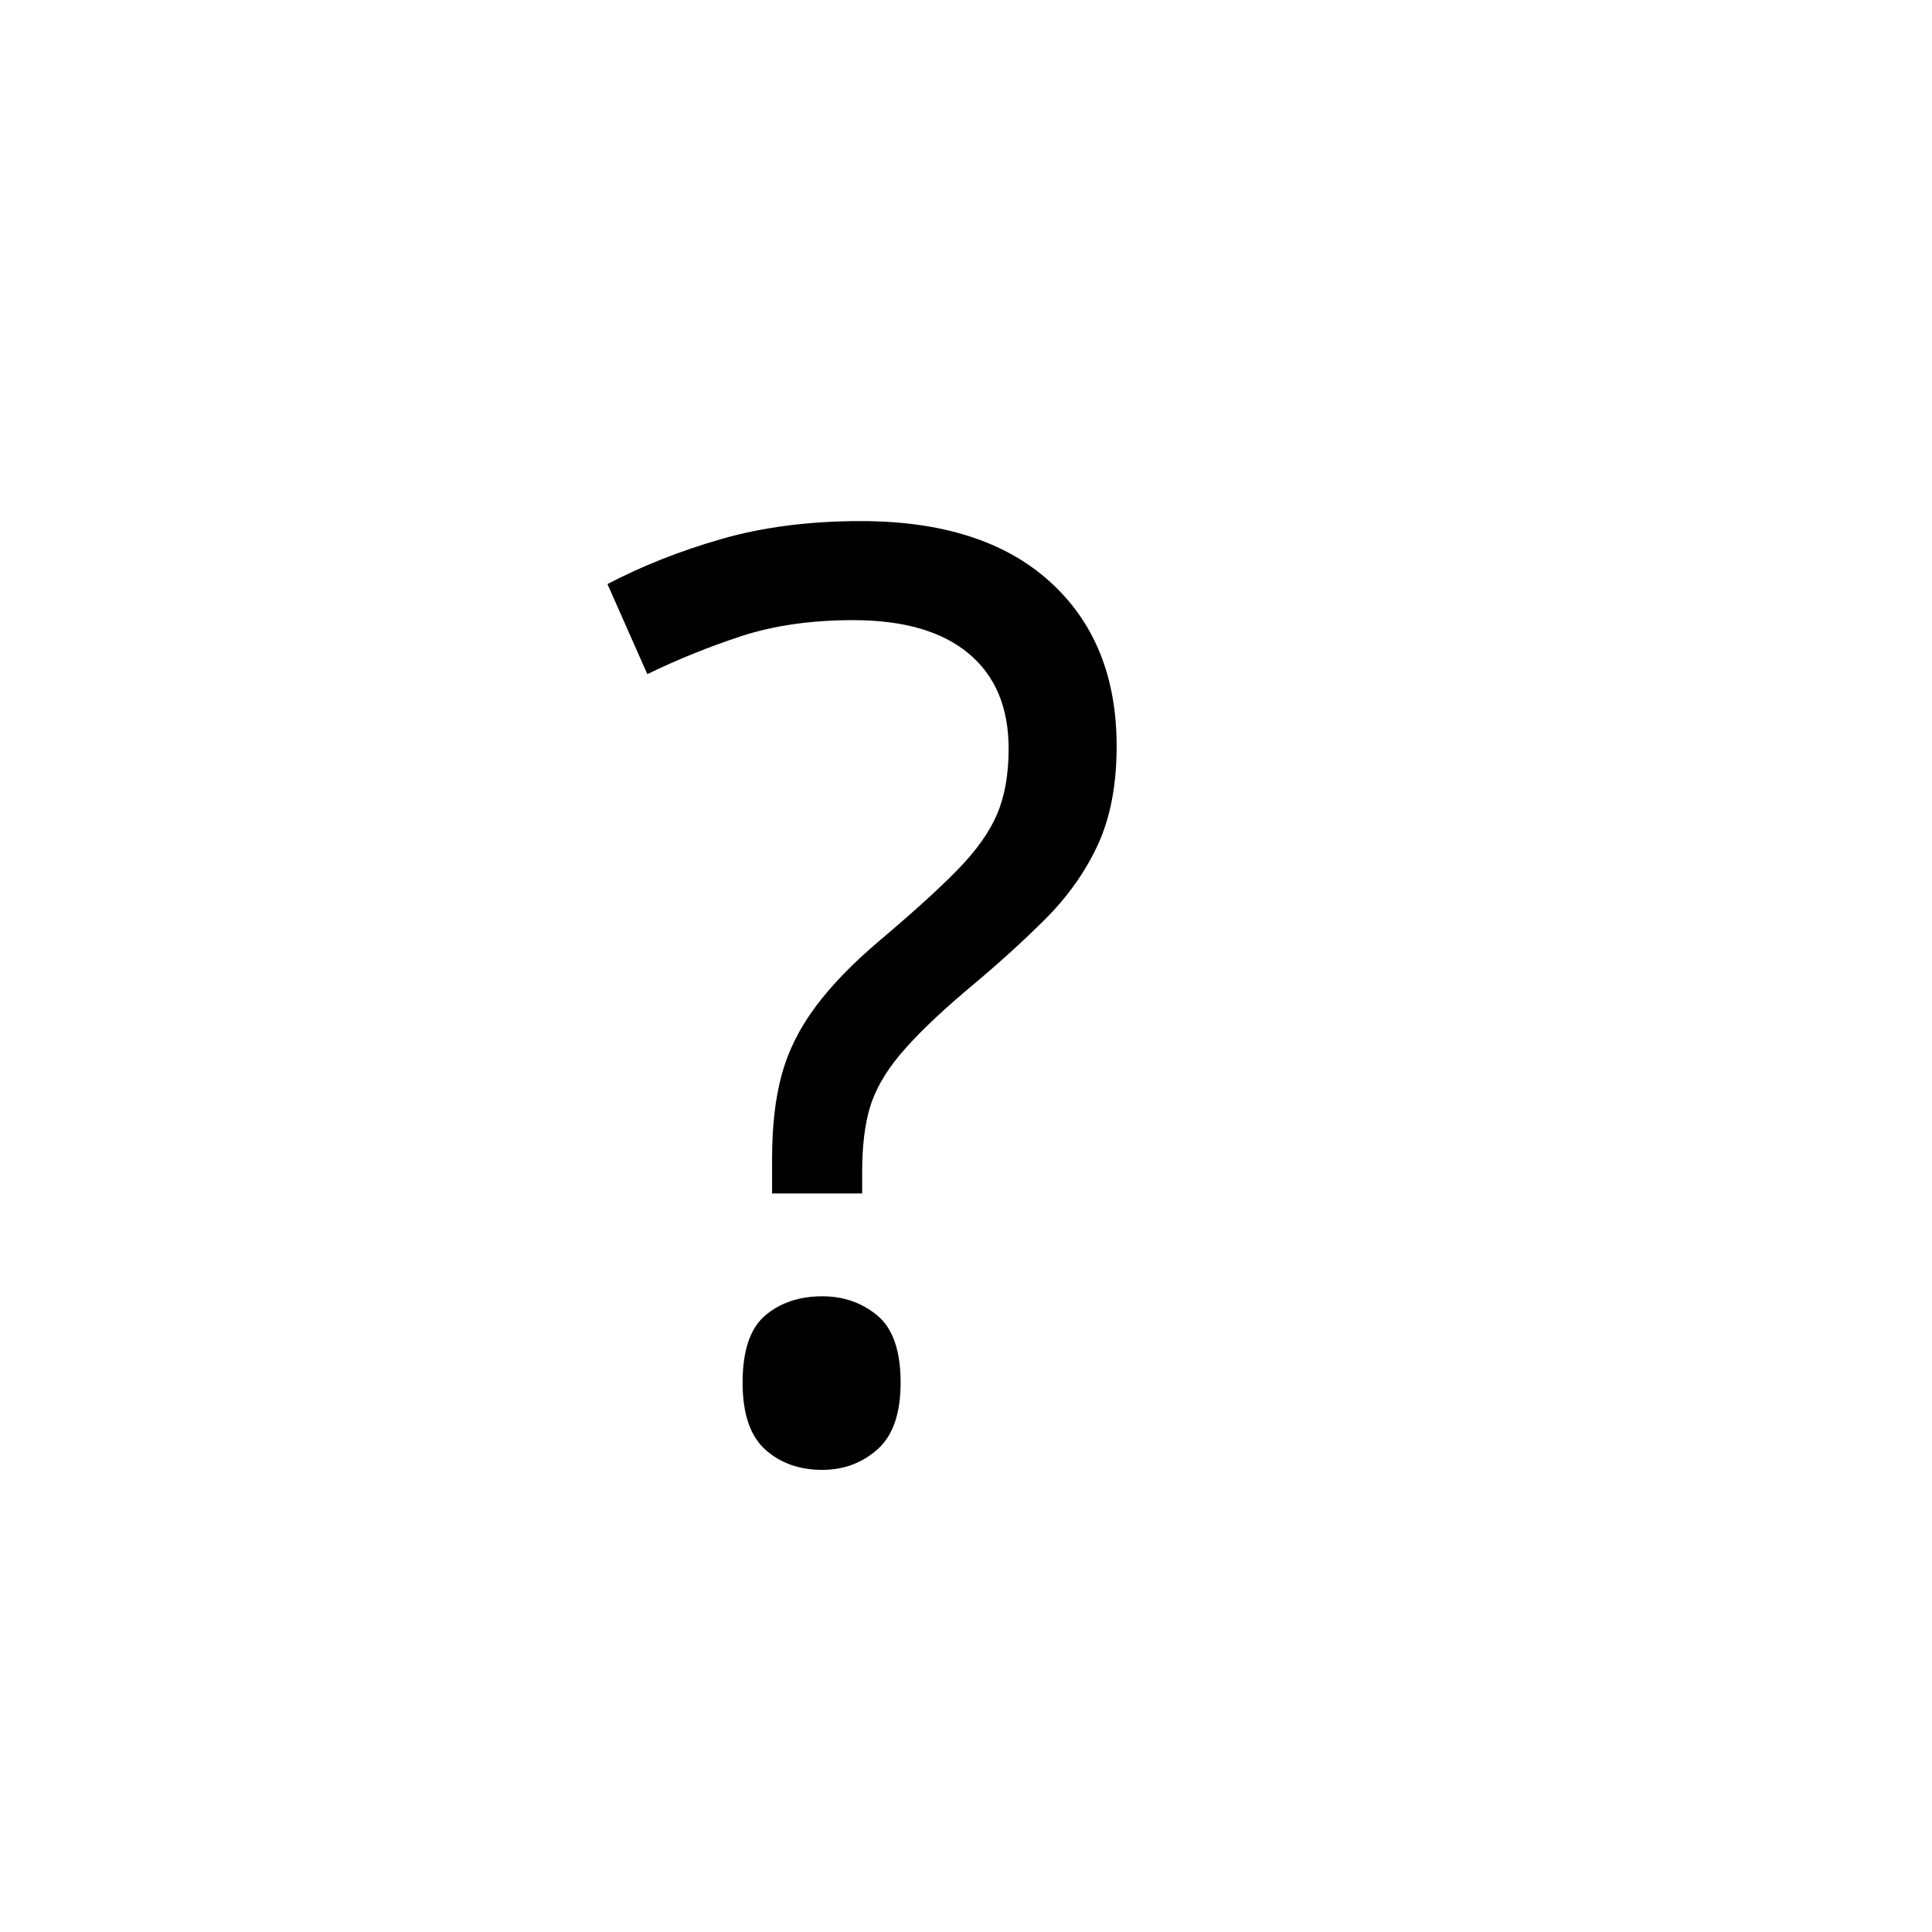
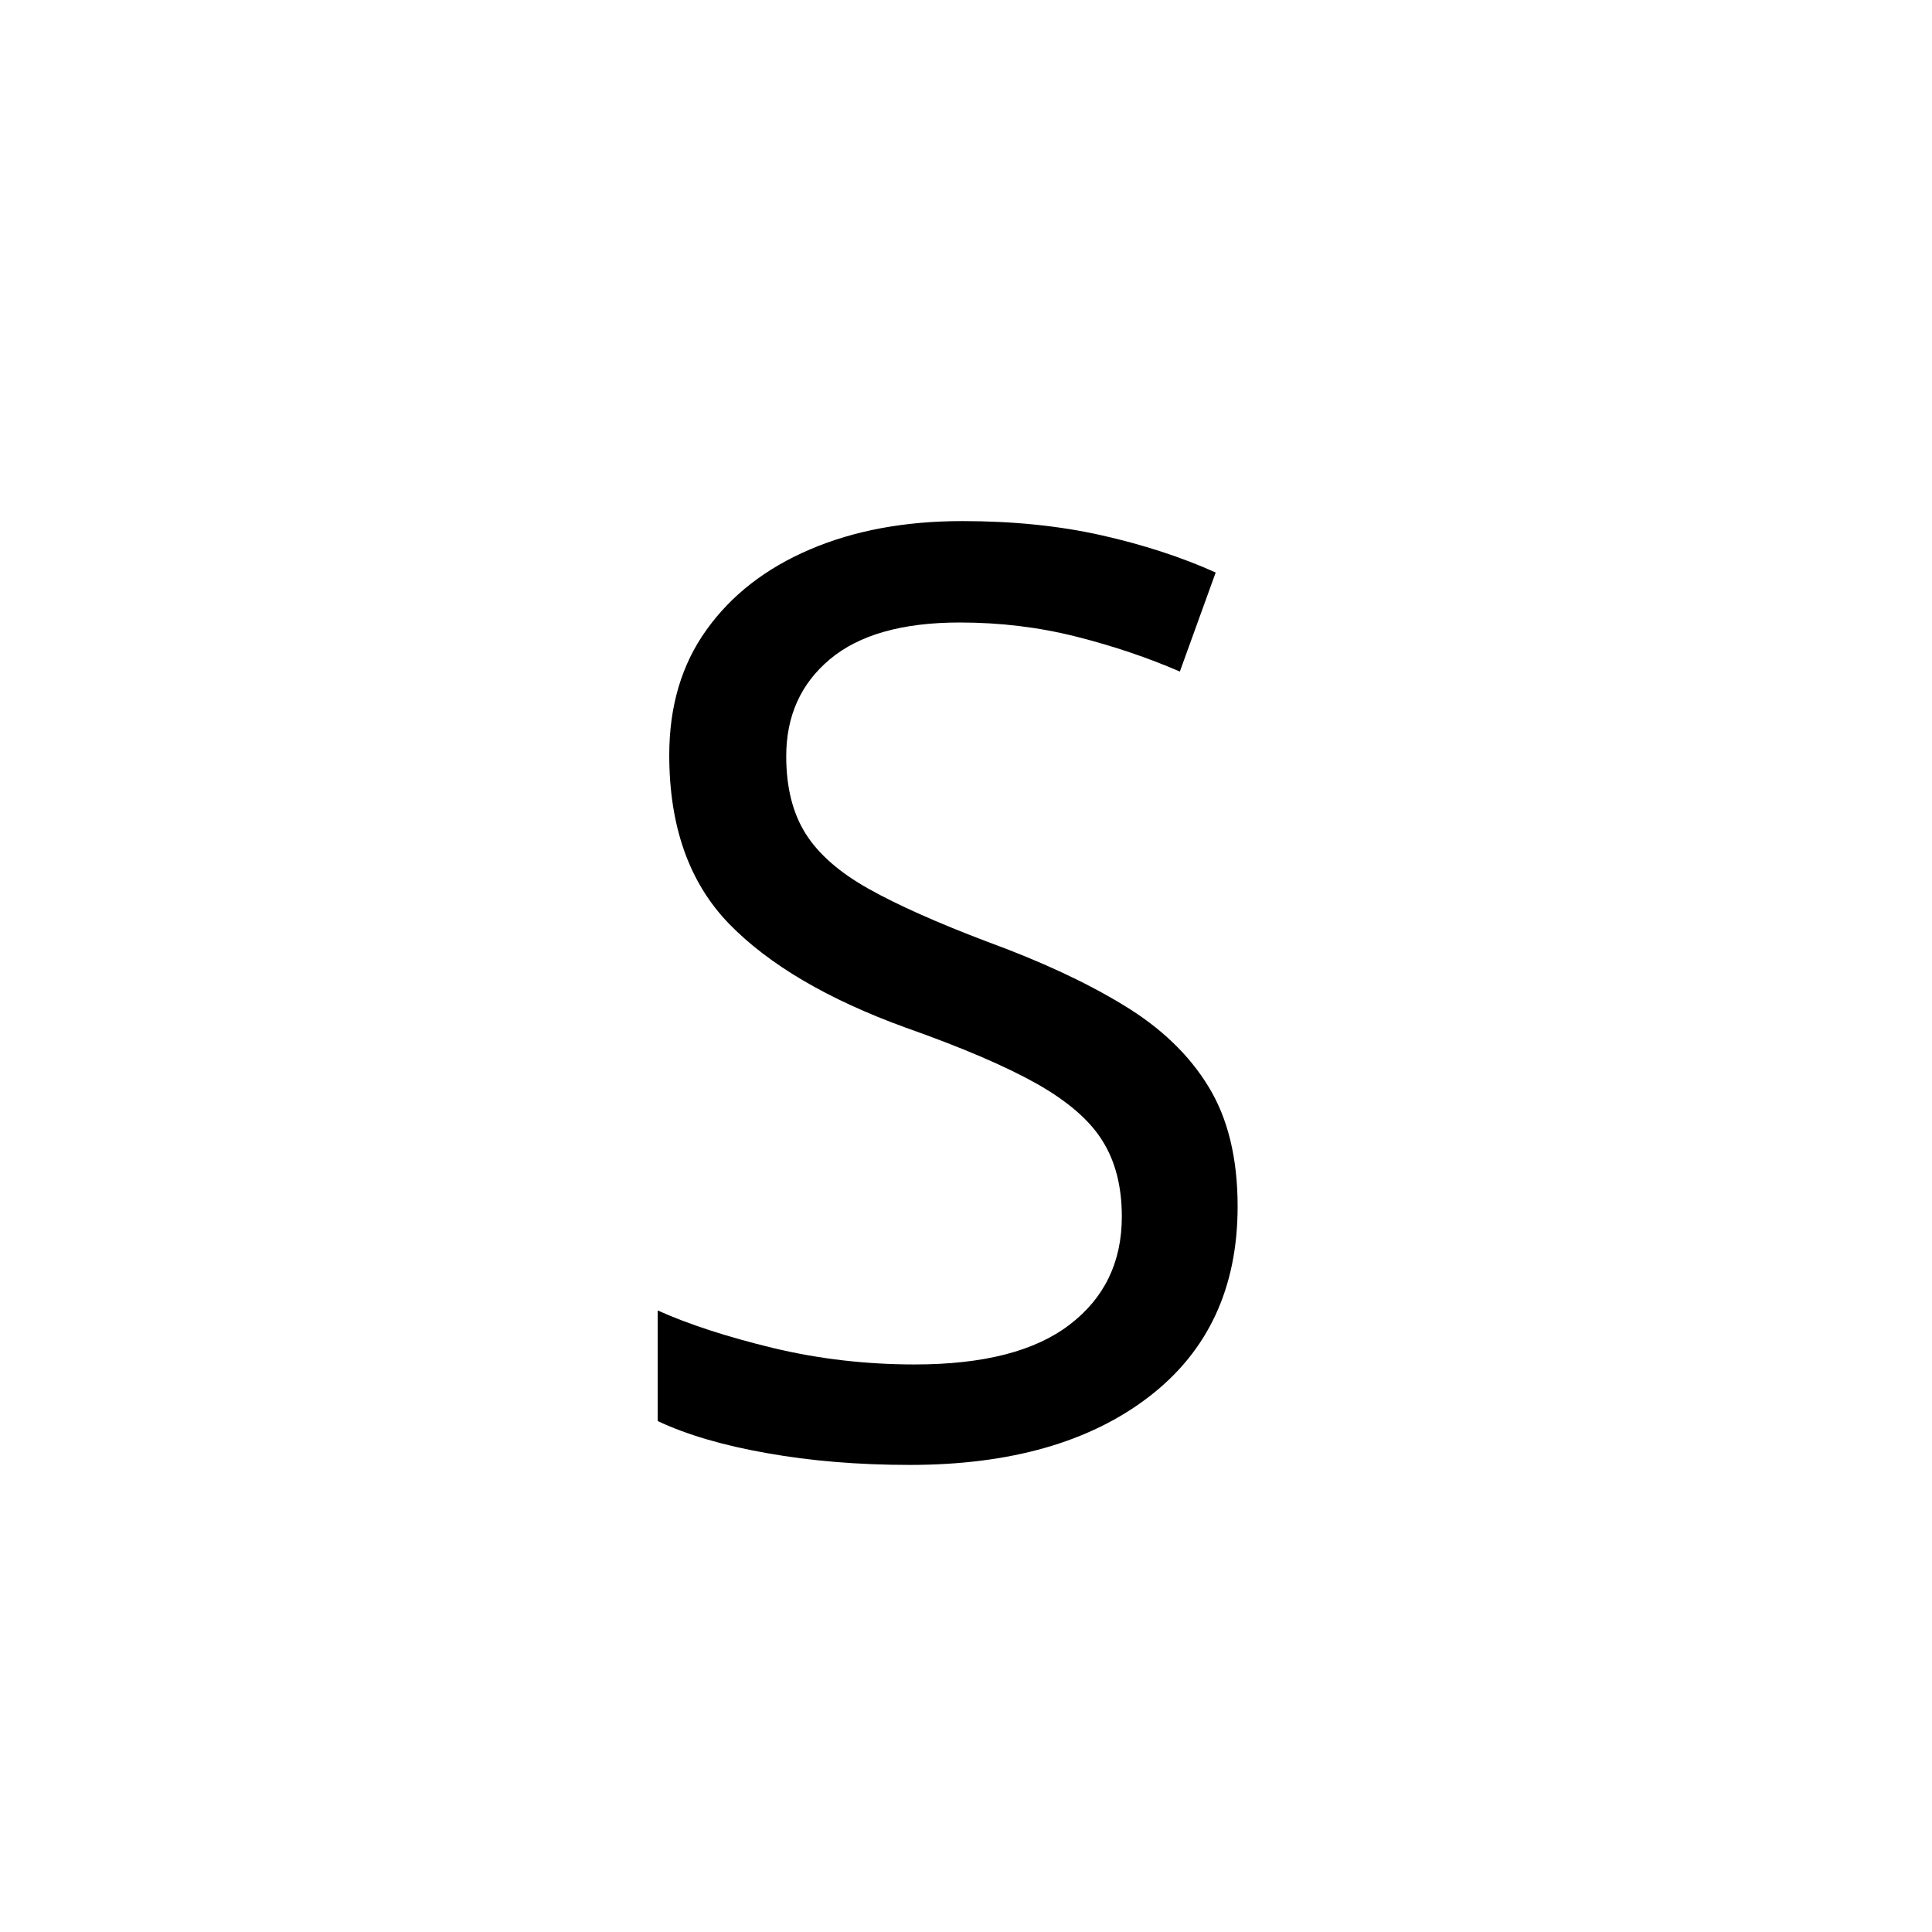
<svg xmlns="http://www.w3.org/2000/svg" style="display:inline" id="svg2" height="128" width="128" version="1.0">
  <defs id="defs5">
    <clipPath id="clipPath3126">
      <path style="fill:none;stroke:#000000;stroke-width:1px;stroke-linecap:butt;stroke-linejoin:miter;stroke-opacity:1" id="path3128" d="m 30,94 2,2 3,10 1,-12 3,15 0,-19 2,5 3,14 0,-19 2,2 3,17 3,-23 6.616,25.92 L 59,96 l 2,-6 2,25 6,-25 2,21 5,-22 5,24 1,-18 3,-6 1,23 5,-22 3,10 1,-9 3,6 0,-19 -3,8 L 94,69 92,82 90,78 89,64 84,83 83,79 80,49 77,75 75,83 71,56 67,79 65,85 64,43.695 58,90 52,48 49,84 47,80 45,56 44,80 41,87 39,63 37,82 34,77 34,91 30,76 30,94 Z" />
    </clipPath>
    <clipPath id="clipPath2798">
      <path style="display:inline;overflow:visible;visibility:visible;fill:#000000;fill-opacity:1;fill-rule:nonzero;stroke:none;stroke-width:18.99;marker:none;enable-background:accumulate" id="path2800" d="M 64,6.875 C 50.737,6.875 38.641,11.016 29.719,17.969 20.796,24.922 15,34.87 15,45.938 l 0,4 C 6.141,54.426 -2.65625e-7,66.2 0,80 c 3.5e-7,17.664 10.049,32 23,32 l 0,-66.062 c 1e-6,-8.288 4.29,-15.916 11.656,-21.656 C 42.023,18.541 52.425,14.875 64,14.875 c 11.575,0 21.977,3.666 29.344,9.406 C 100.71,30.022 105,37.649 105,45.938 L 105,112 c 12.951,0 23,-14.336 23,-32 0,-13.8 -6.141,-25.574 -15,-30.062 l 0,-4 C 113,34.87 107.204,24.922 98.281,17.969 89.359,11.016 77.263,6.875 64,6.875 Z M 26,49 l 0,63 c 2,0 4,-1 5,-3 l 0,-58 c -1,-1 -3,-2 -5,-2 z m 76,0 c -2,0 -4,1 -5,2 l 0,58 c 1,2 3,3 5,3 l 0,-63 z" />
    </clipPath>
    <filter id="filter10749" style="color-interpolation-filters:sRGB" x="-0.258" y="-0.235" width="1.515" height="1.471">
      <feMorphology id="feMorphology10751" result="result0" in="SourceGraphic" radius="4" />
      <feGaussianBlur id="feGaussianBlur10753" result="result91" stdDeviation="8" in="result0" />
      <feComposite id="feComposite10755" in2="result91" in="SourceGraphic" operator="in" />
    </filter>
    <filter id="filter10809" style="color-interpolation-filters:sRGB" x="-0.028" y="-0.034" width="1.056" height="1.068">
      <feGaussianBlur id="feGaussianBlur10811" result="blur" stdDeviation="1.5" in="SourceGraphic" />
      <feDiffuseLighting id="feDiffuseLighting10813" result="diffuse" lighting-color="#ffffff" surfaceScale="10" diffuseConstant="1">
        <feDistantLight id="feDistantLight10815" azimuth="90" elevation="25" />
      </feDiffuseLighting>
      <feComposite k4="0" k3="0" k2="0" id="feComposite10817" result="composite1" k1="1" operator="arithmetic" in2="diffuse" in="diffuse" />
      <feComposite k4="0" k2="0" id="feComposite10819" result="composite2" k3="1" operator="arithmetic" k1="0.886" in2="SourceGraphic" in="composite1" />
    </filter>
  </defs>
  <text xml:space="preserve" style="font-style:normal;font-weight:normal;font-size:85.191px;line-height:1.25;font-family:sans-serif;fill:#000000;fill-opacity:1;stroke:none;stroke-width:2.13" x="39.229" y="96.196" id="text6218">
-     <tspan id="tspan6216" x="39.229" y="96.196" style="stroke-width:2.13">?</tspan>
+     <tspan x="39.229" y="96.196" style="stroke-width:2.13" id="tspan1537">S</tspan>
  </text>
</svg>
